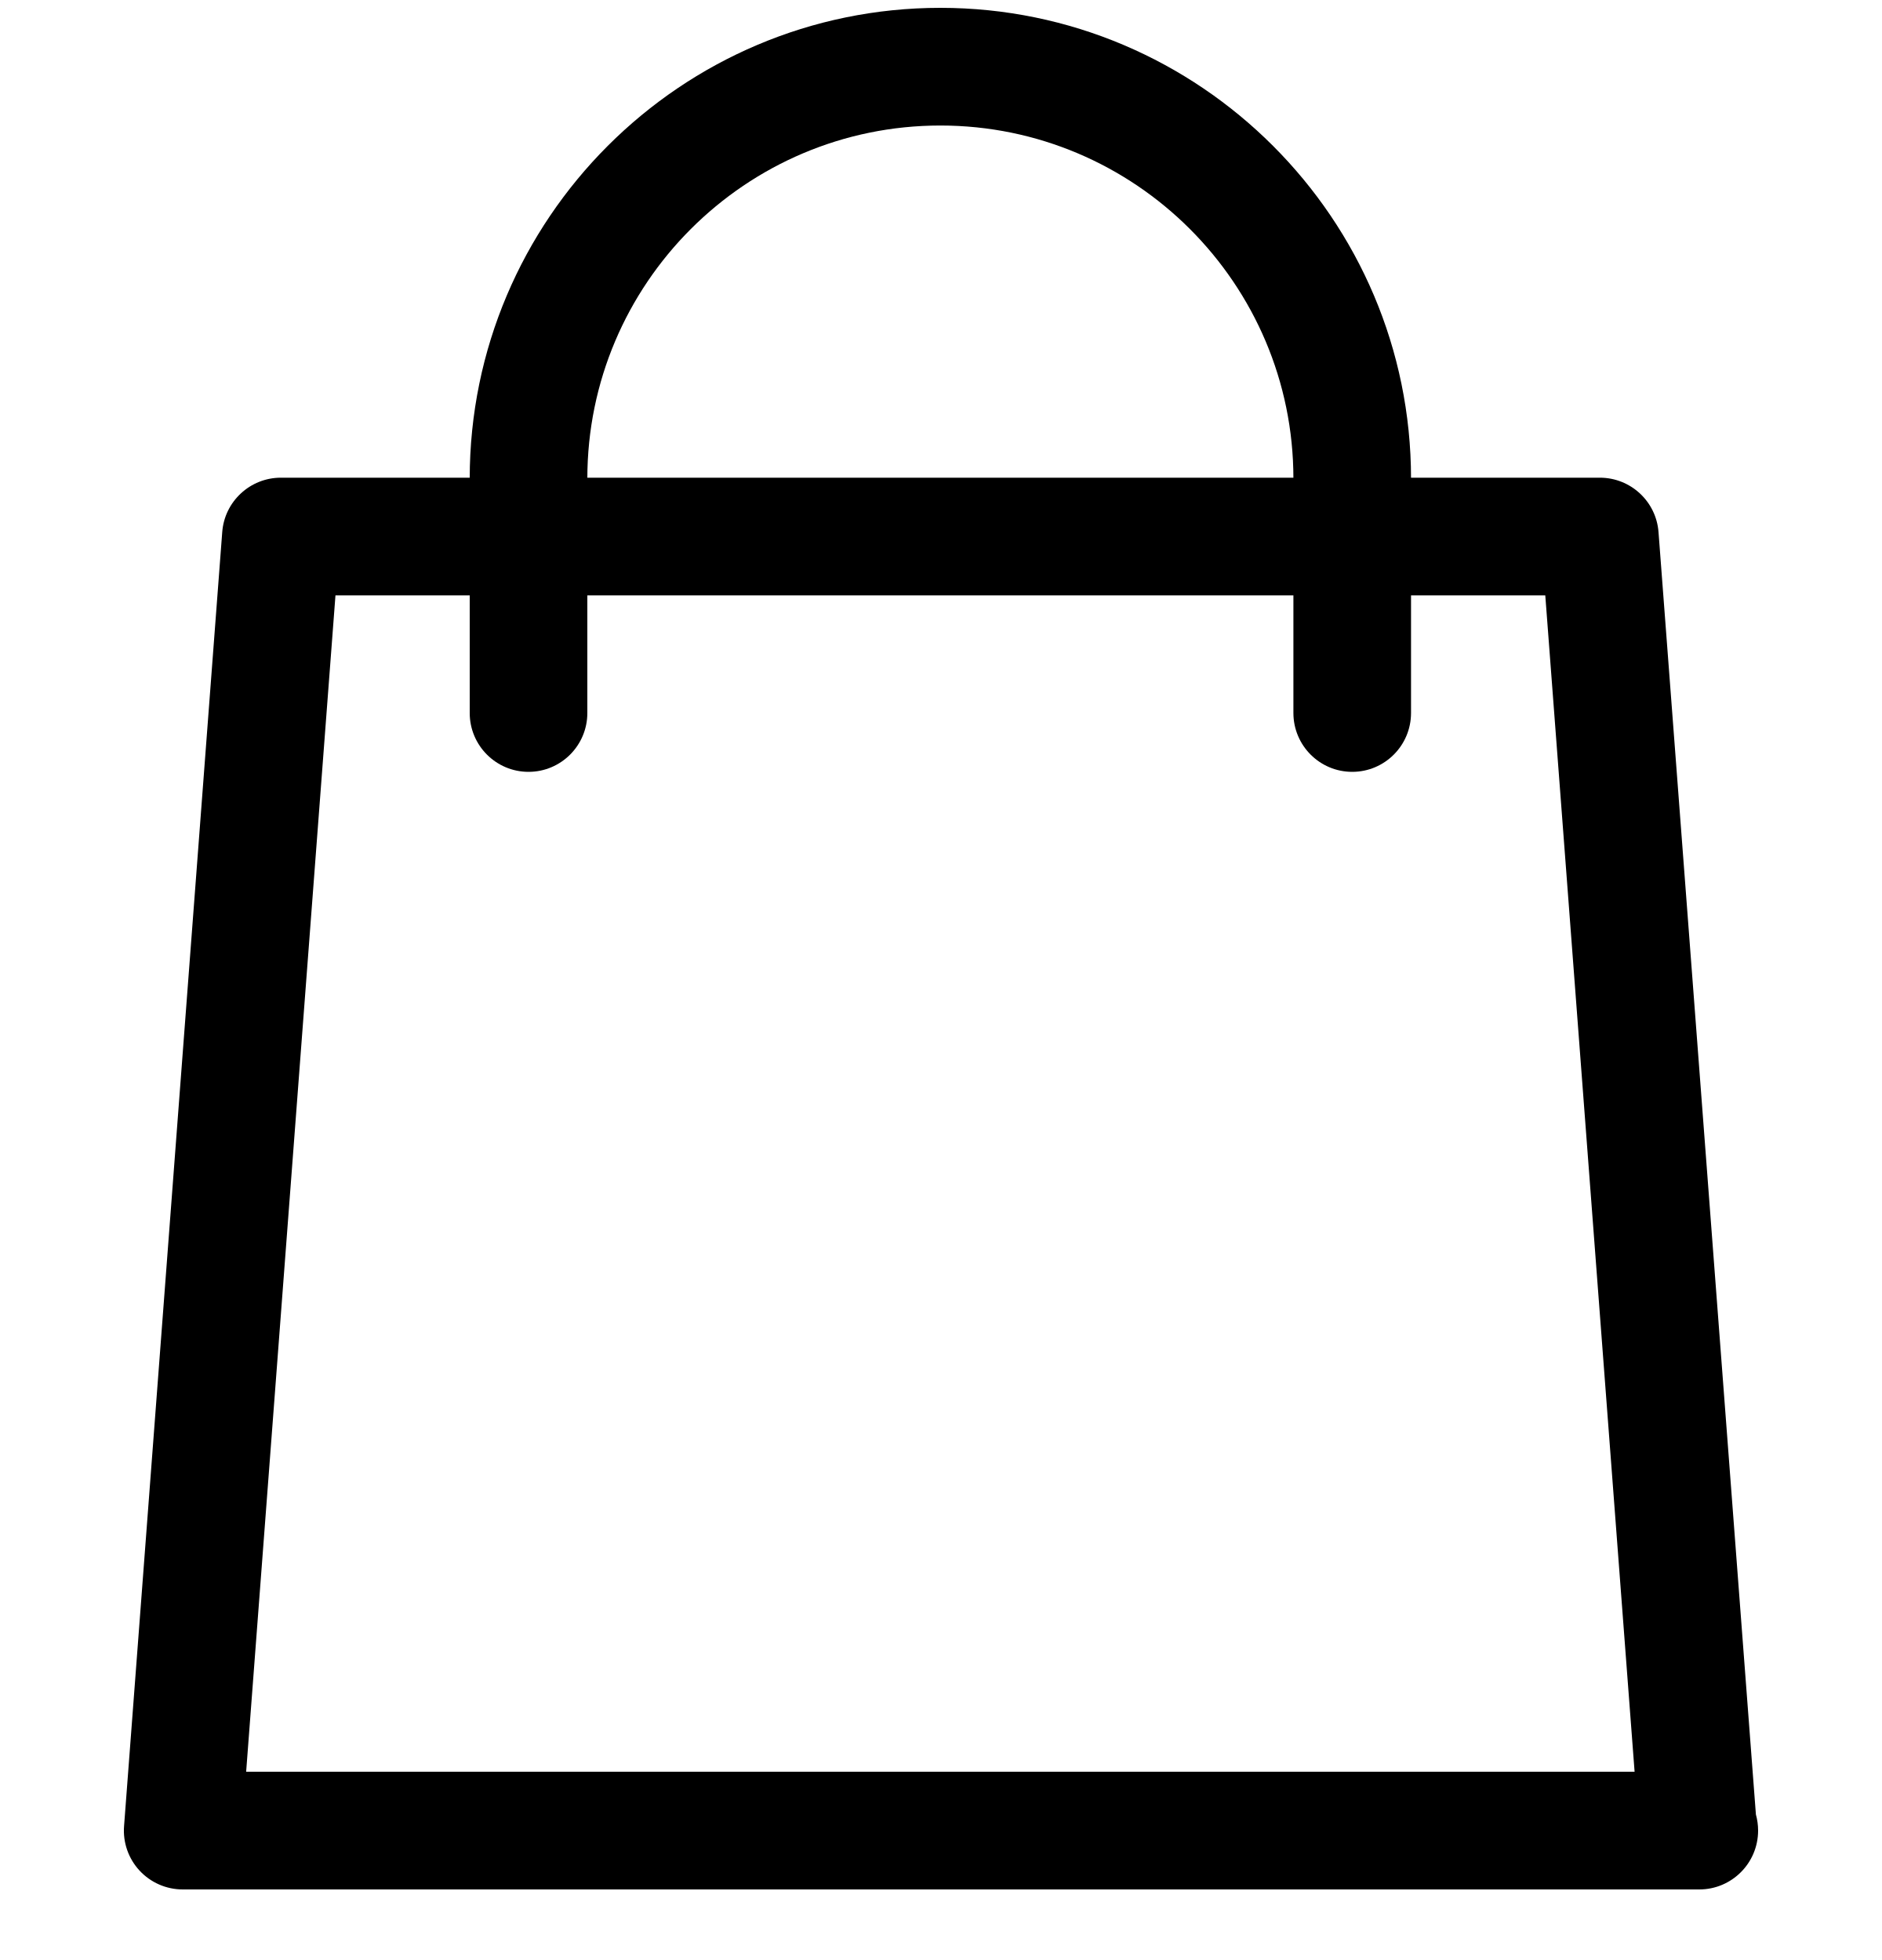
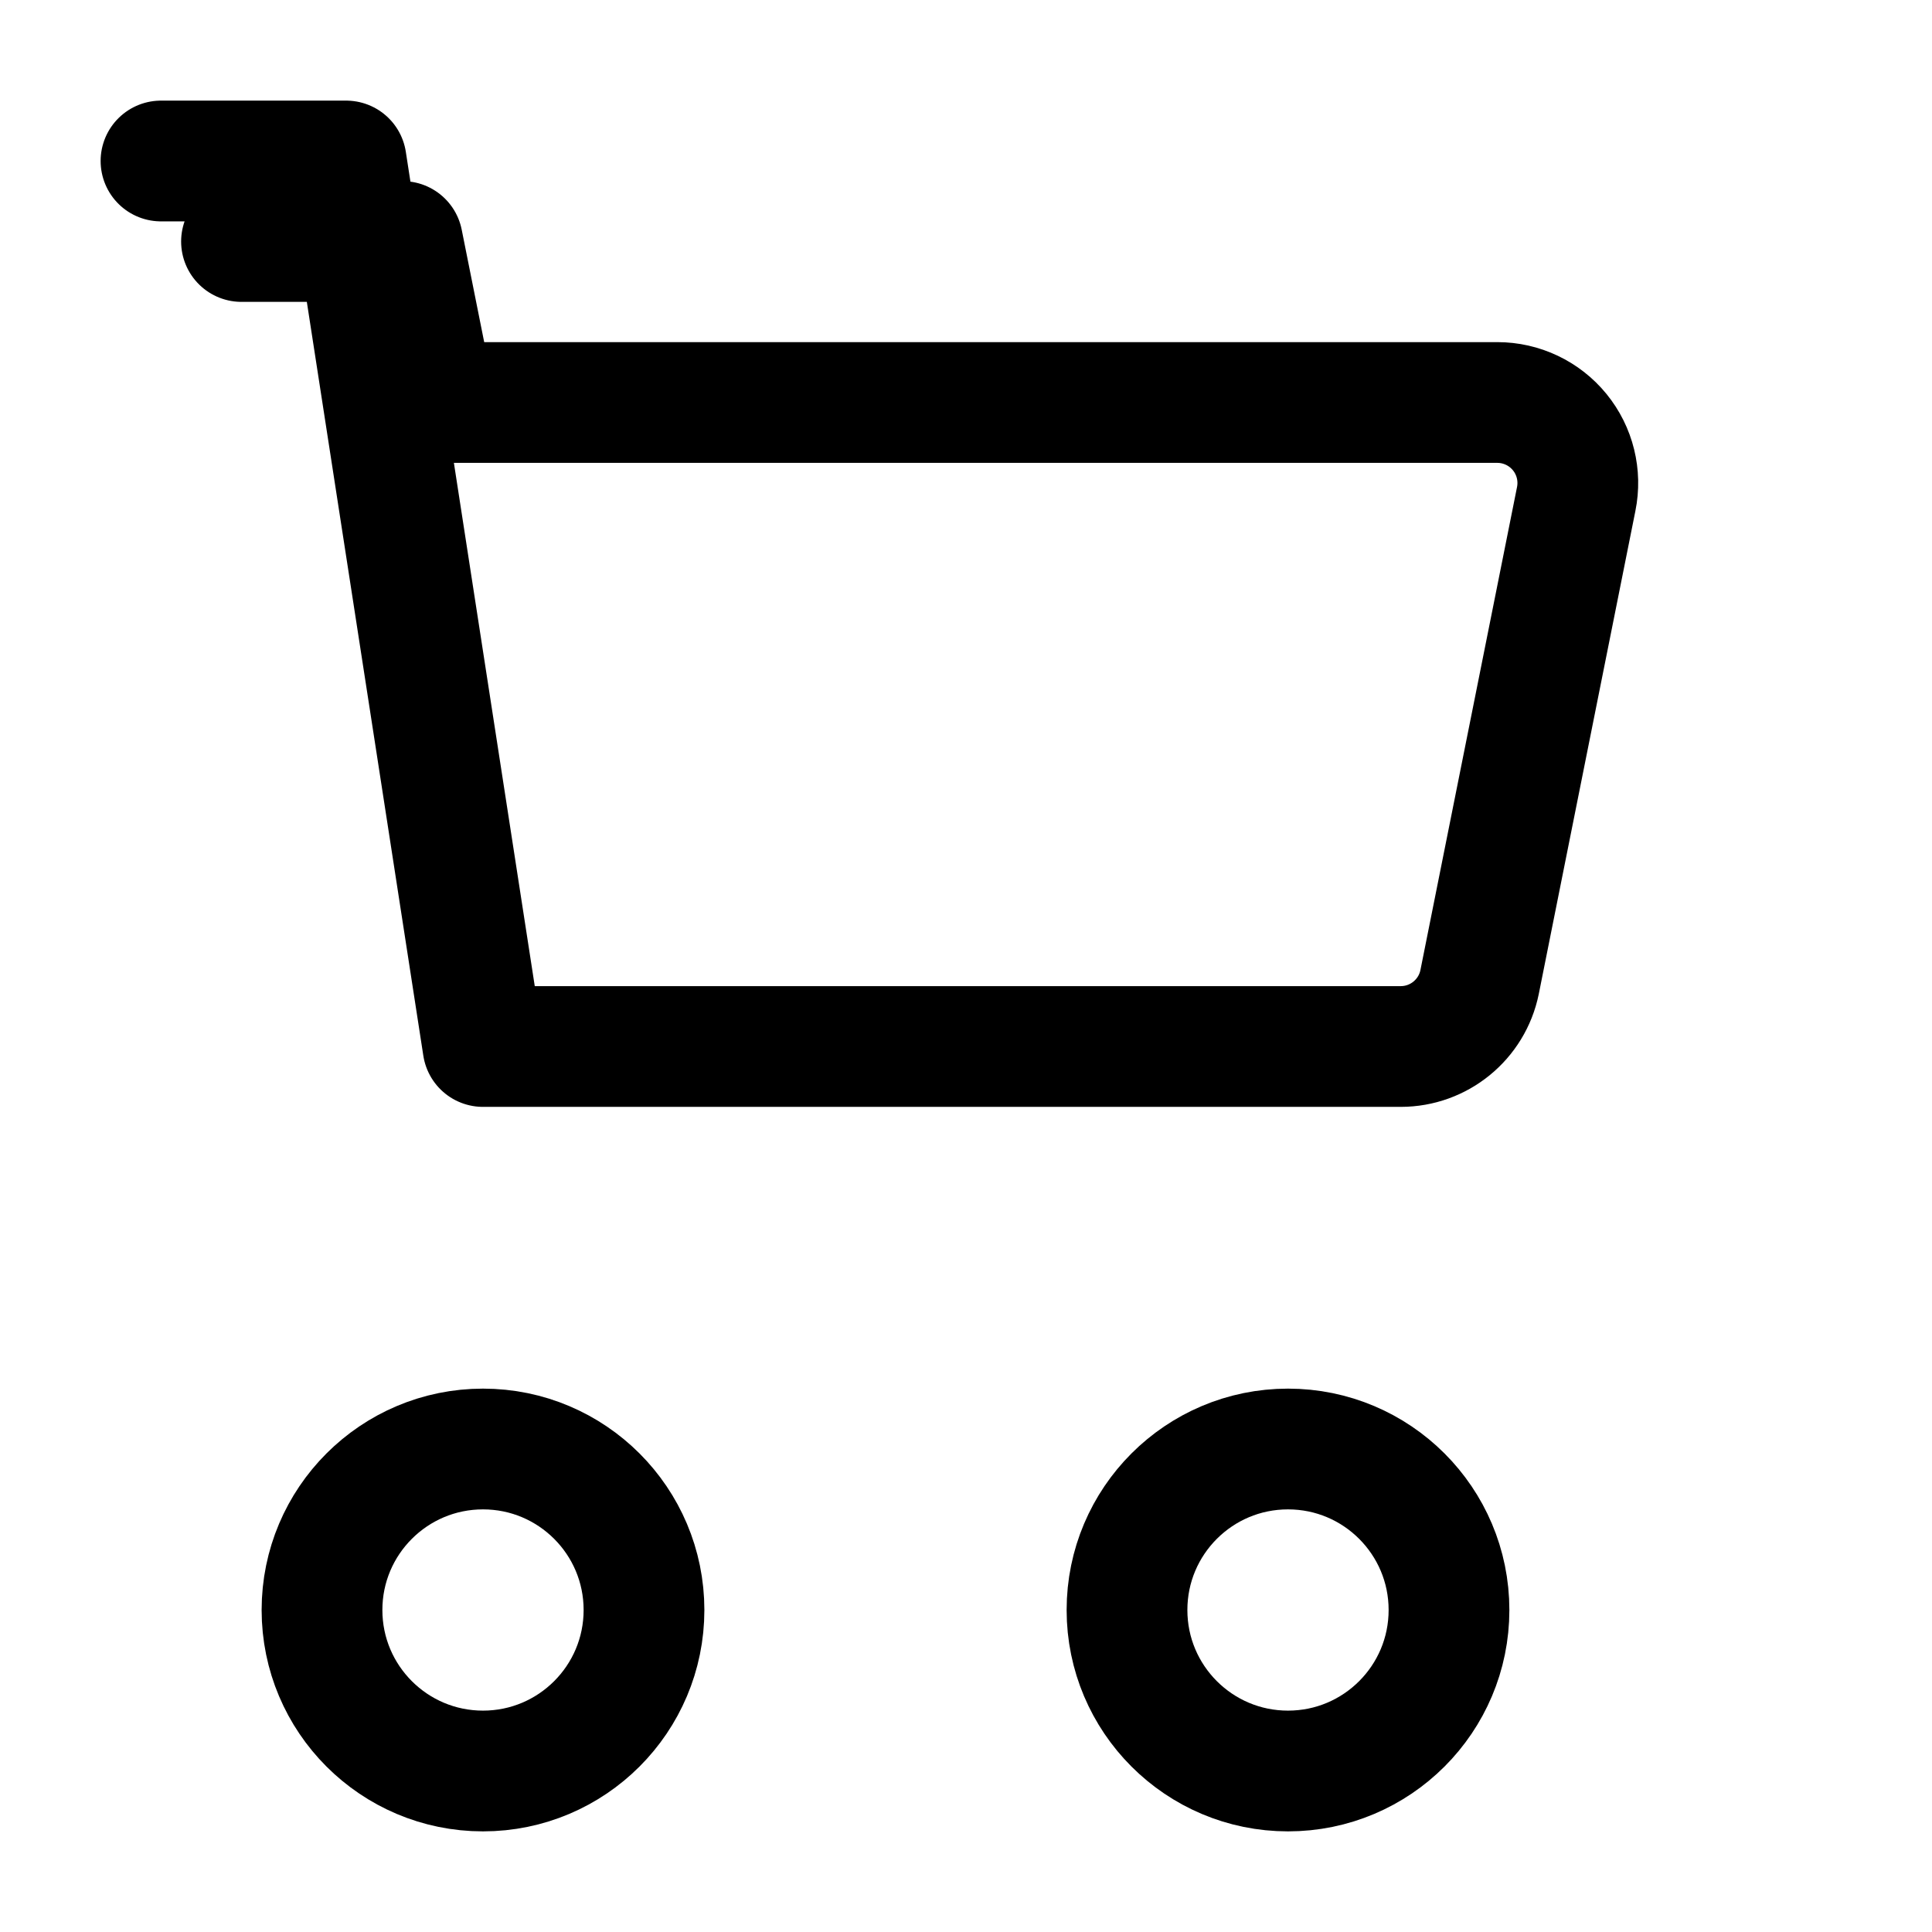
- <svg xmlns="http://www.w3.org/2000/svg" width="24" height="25" viewBox="0 0 24 25" fill="none">
-   <path d="M22.392 23.144L21.15 6.787C21.121 6.396 20.794 6.093 20.402 6.093H3.582C3.19 6.093 2.863 6.396 2.834 6.787L1.582 23.293C1.566 23.501 1.638 23.707 1.78 23.86C1.922 24.013 2.121 24.1 2.33 24.1H21.655C21.66 24.1 21.665 24.1 21.67 24.1C22.084 24.1 22.42 23.764 22.42 23.349C22.42 23.278 22.41 23.209 22.392 23.144ZM3.139 22.599L4.278 7.594H19.706L20.845 22.599H3.139Z" fill="black" />
-   <path d="M11.992 0.1C8.683 0.1 5.99 2.794 5.99 6.104V9.094C5.99 9.509 6.326 9.845 6.74 9.845C7.154 9.845 7.49 9.509 7.49 9.094V6.104C7.49 3.62 9.509 1.601 11.992 1.601C14.475 1.601 16.494 3.62 16.494 6.104V9.094C16.494 9.509 16.83 9.845 17.244 9.845C17.658 9.845 17.994 9.509 17.994 9.094V6.104C17.994 2.794 15.302 0.1 11.992 0.1Z" fill="black" />
+ <svg xmlns="http://www.w3.org/2000/svg" width="24" height="24" viewBox="0 0 24 24" fill="none">
+   <path d="M3 3h2l.4 2m0 0h13.2a1 1 0 0 1 .98 1.2l-1.2 6a1 1 0 0 1-.98.8H6m0 0L4.3 2H2m4 16a2 2 0 1 0 0 4 2 2 0 0 0 0-4zm10 0a2 2 0 1 0 0 4 2 2 0 0 0 0-4z" stroke="black" stroke-width="1.5" fill="none" stroke-linecap="round" stroke-linejoin="round" />
</svg>
